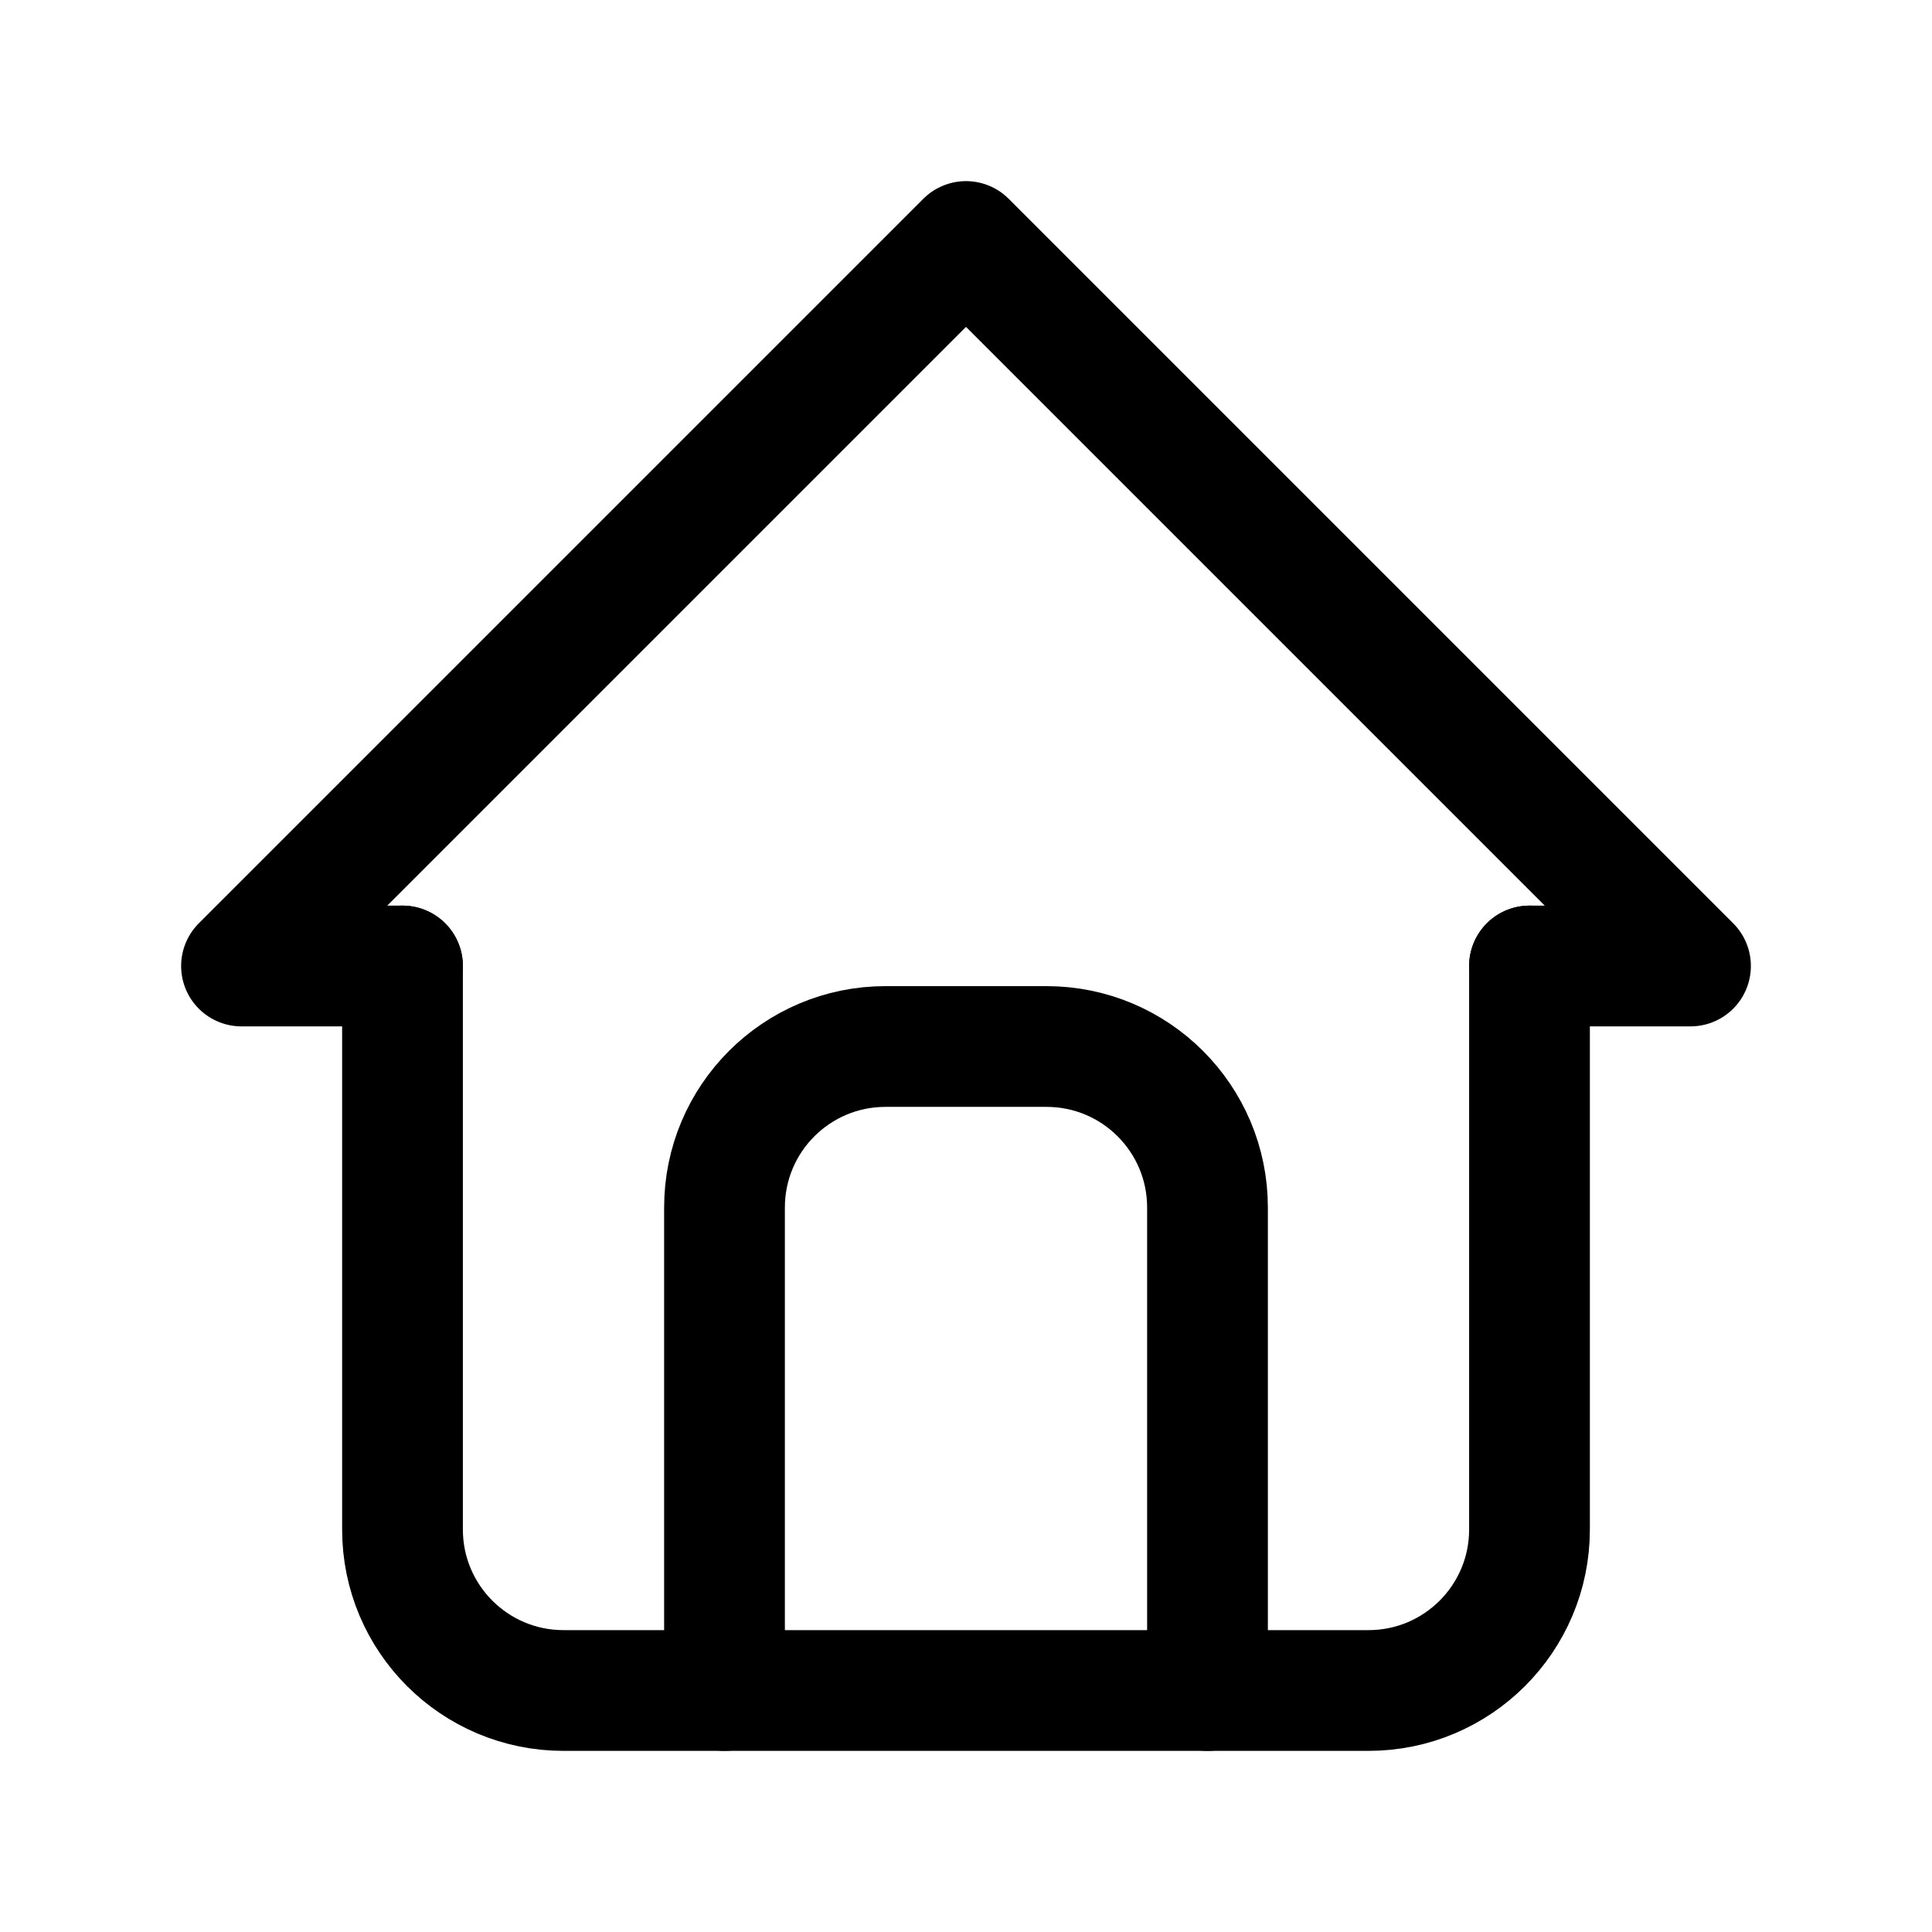
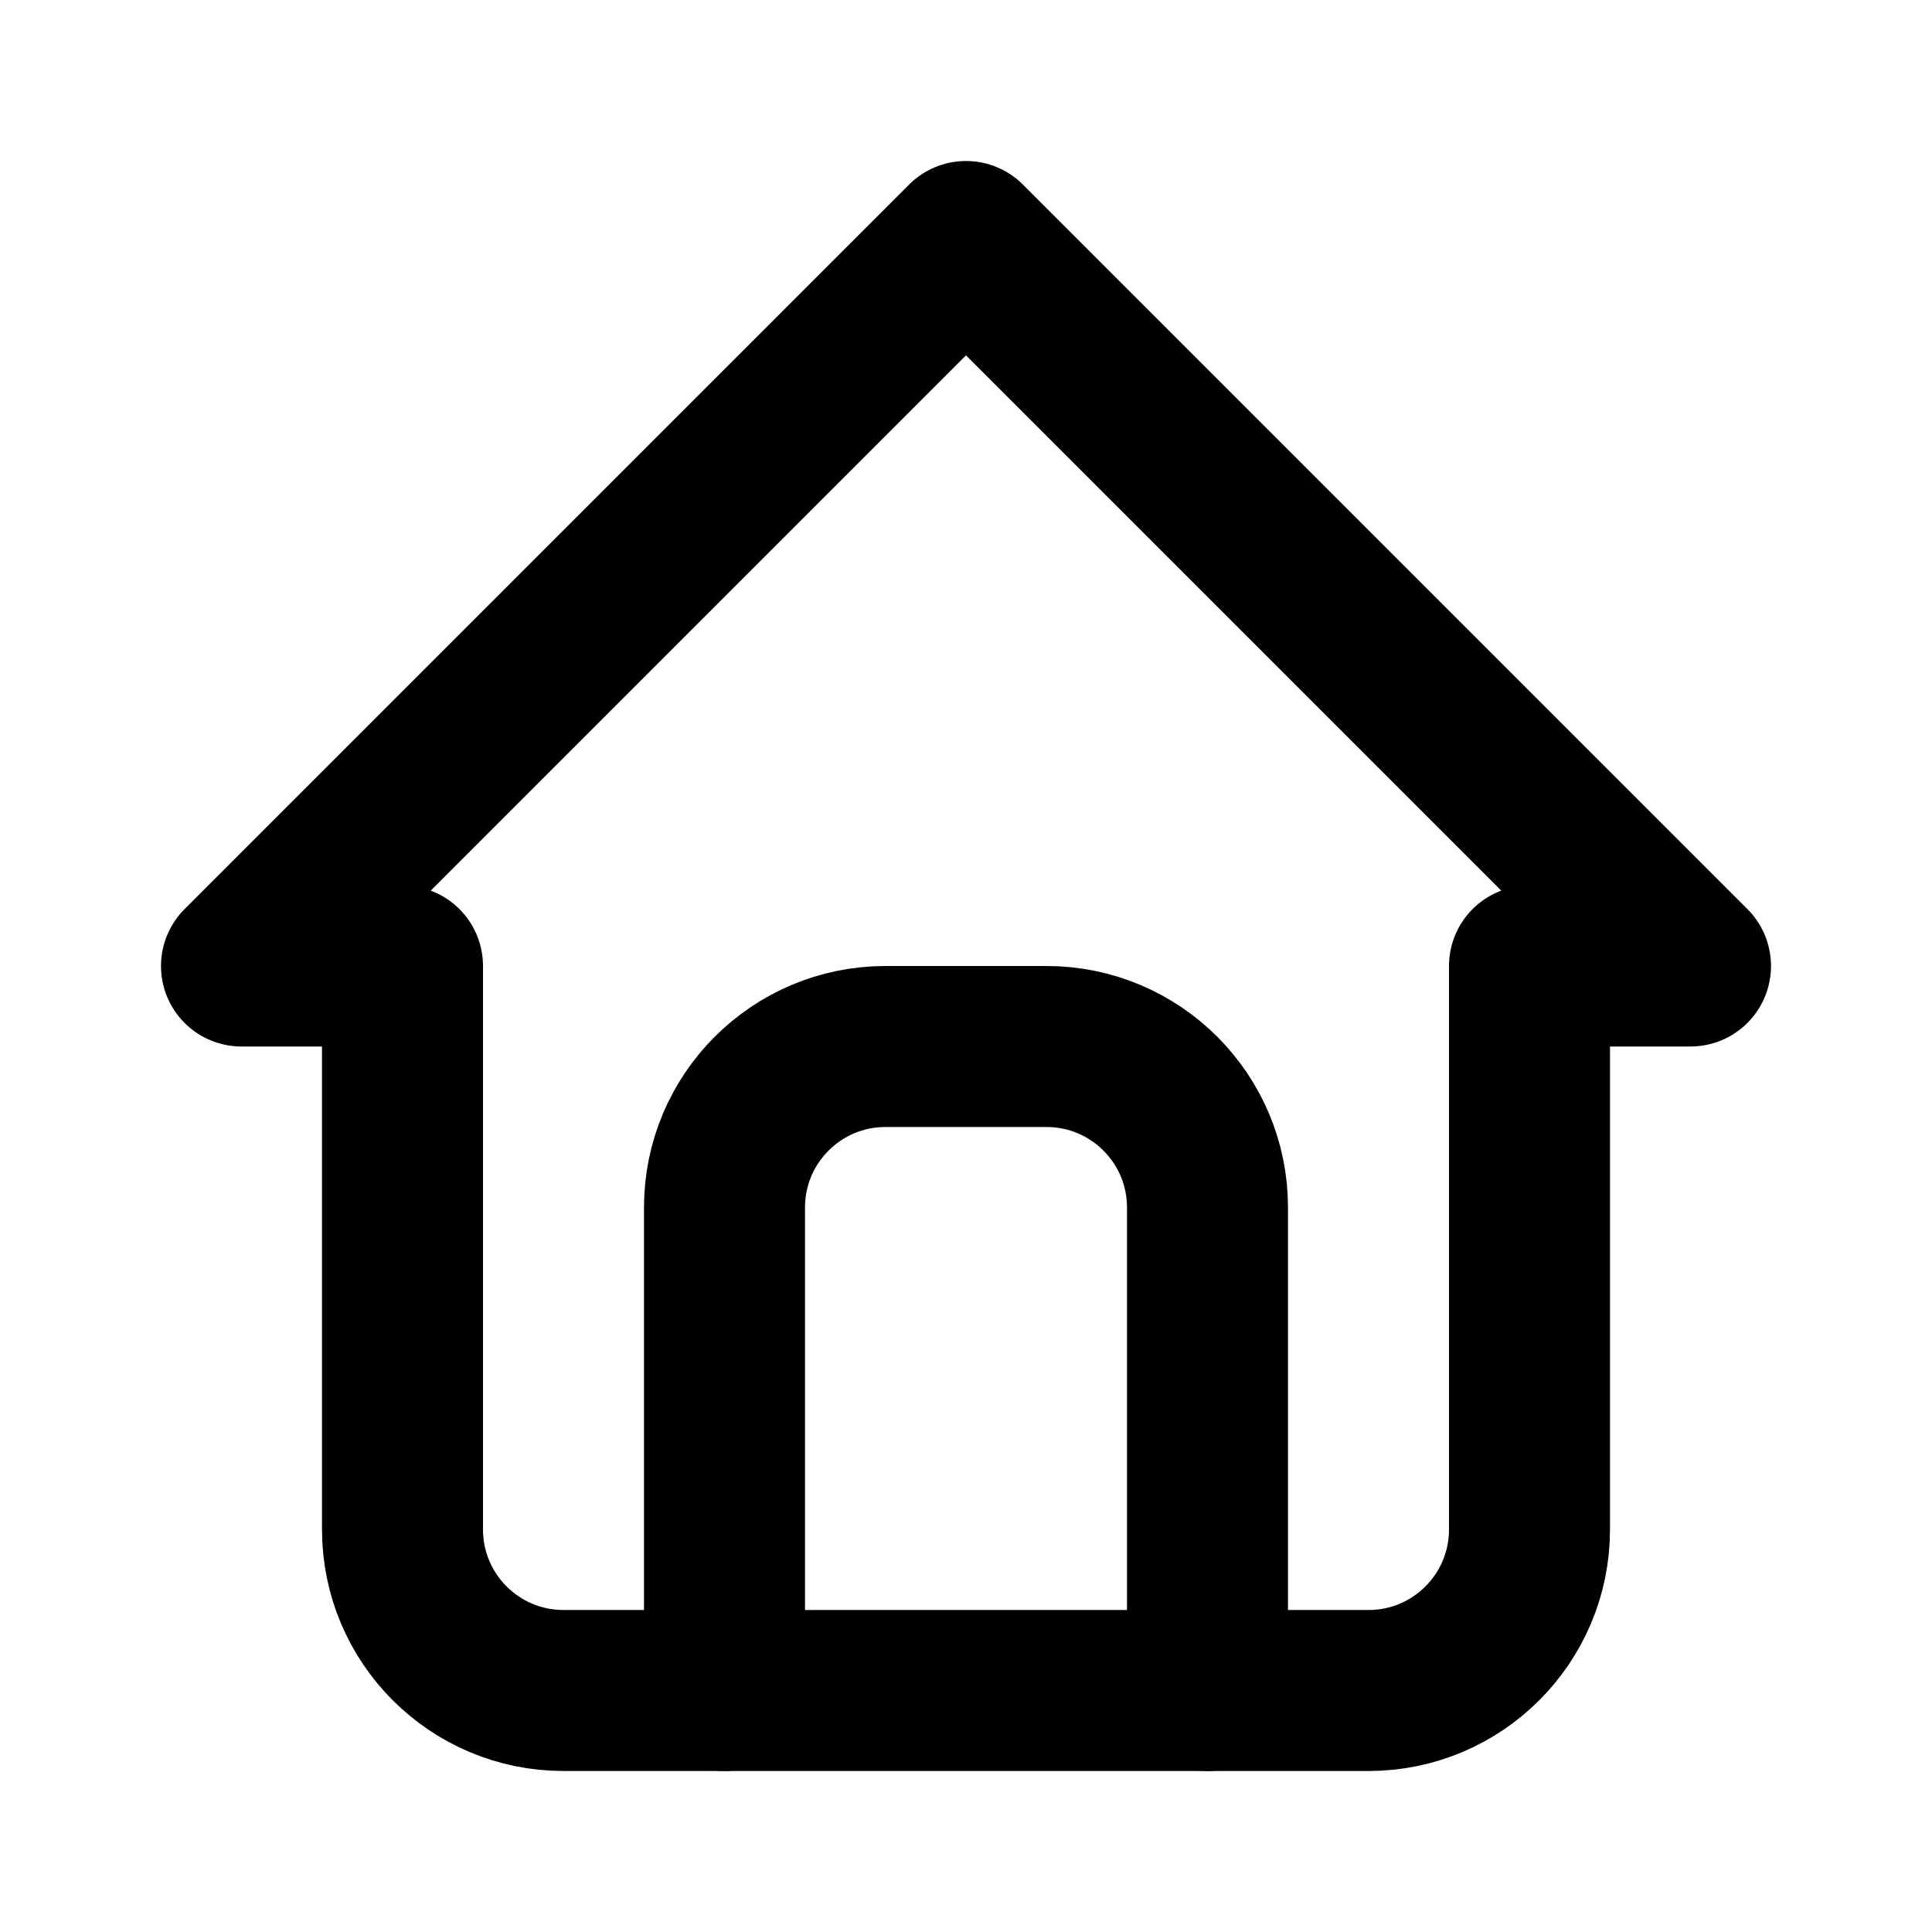
- <svg xmlns="http://www.w3.org/2000/svg" class="icon icon-tabler icon-tabler-home" viewBox="0 0 24 24" stroke-width="1.5" stroke="currentColor" fill="none" stroke-linecap="round" stroke-linejoin="round">
-   <path stroke="none" d="M0 0h24v24H0z" fill="none" />
-   <path d="M5 12l-2 0l9 -9l9 9l-2 0" />
-   <path d="M5 12v7a2 2 0 0 0 2 2h10a2 2 0 0 0 2 -2v-7" />
-   <path d="M9 21v-6a2 2 0 0 1 2 -2h2a2 2 0 0 1 2 2v6" />
+ <svg xmlns="http://www.w3.org/2000/svg" viewBox="0 0 24 24">
+   <g fill="none" stroke="currentColor" stroke-linecap="round" stroke-linejoin="round" stroke-width="2">
+     <path d="M5 12H3l9-9 9 9h-2M5 12v7a2 2 0 0 0 2 2h10a2 2 0 0 0 2-2v-7" />
+     <path d="M9 21v-6a2 2 0 0 1 2-2h2a2 2 0 0 1 2 2v6" />
+   </g>
</svg>
